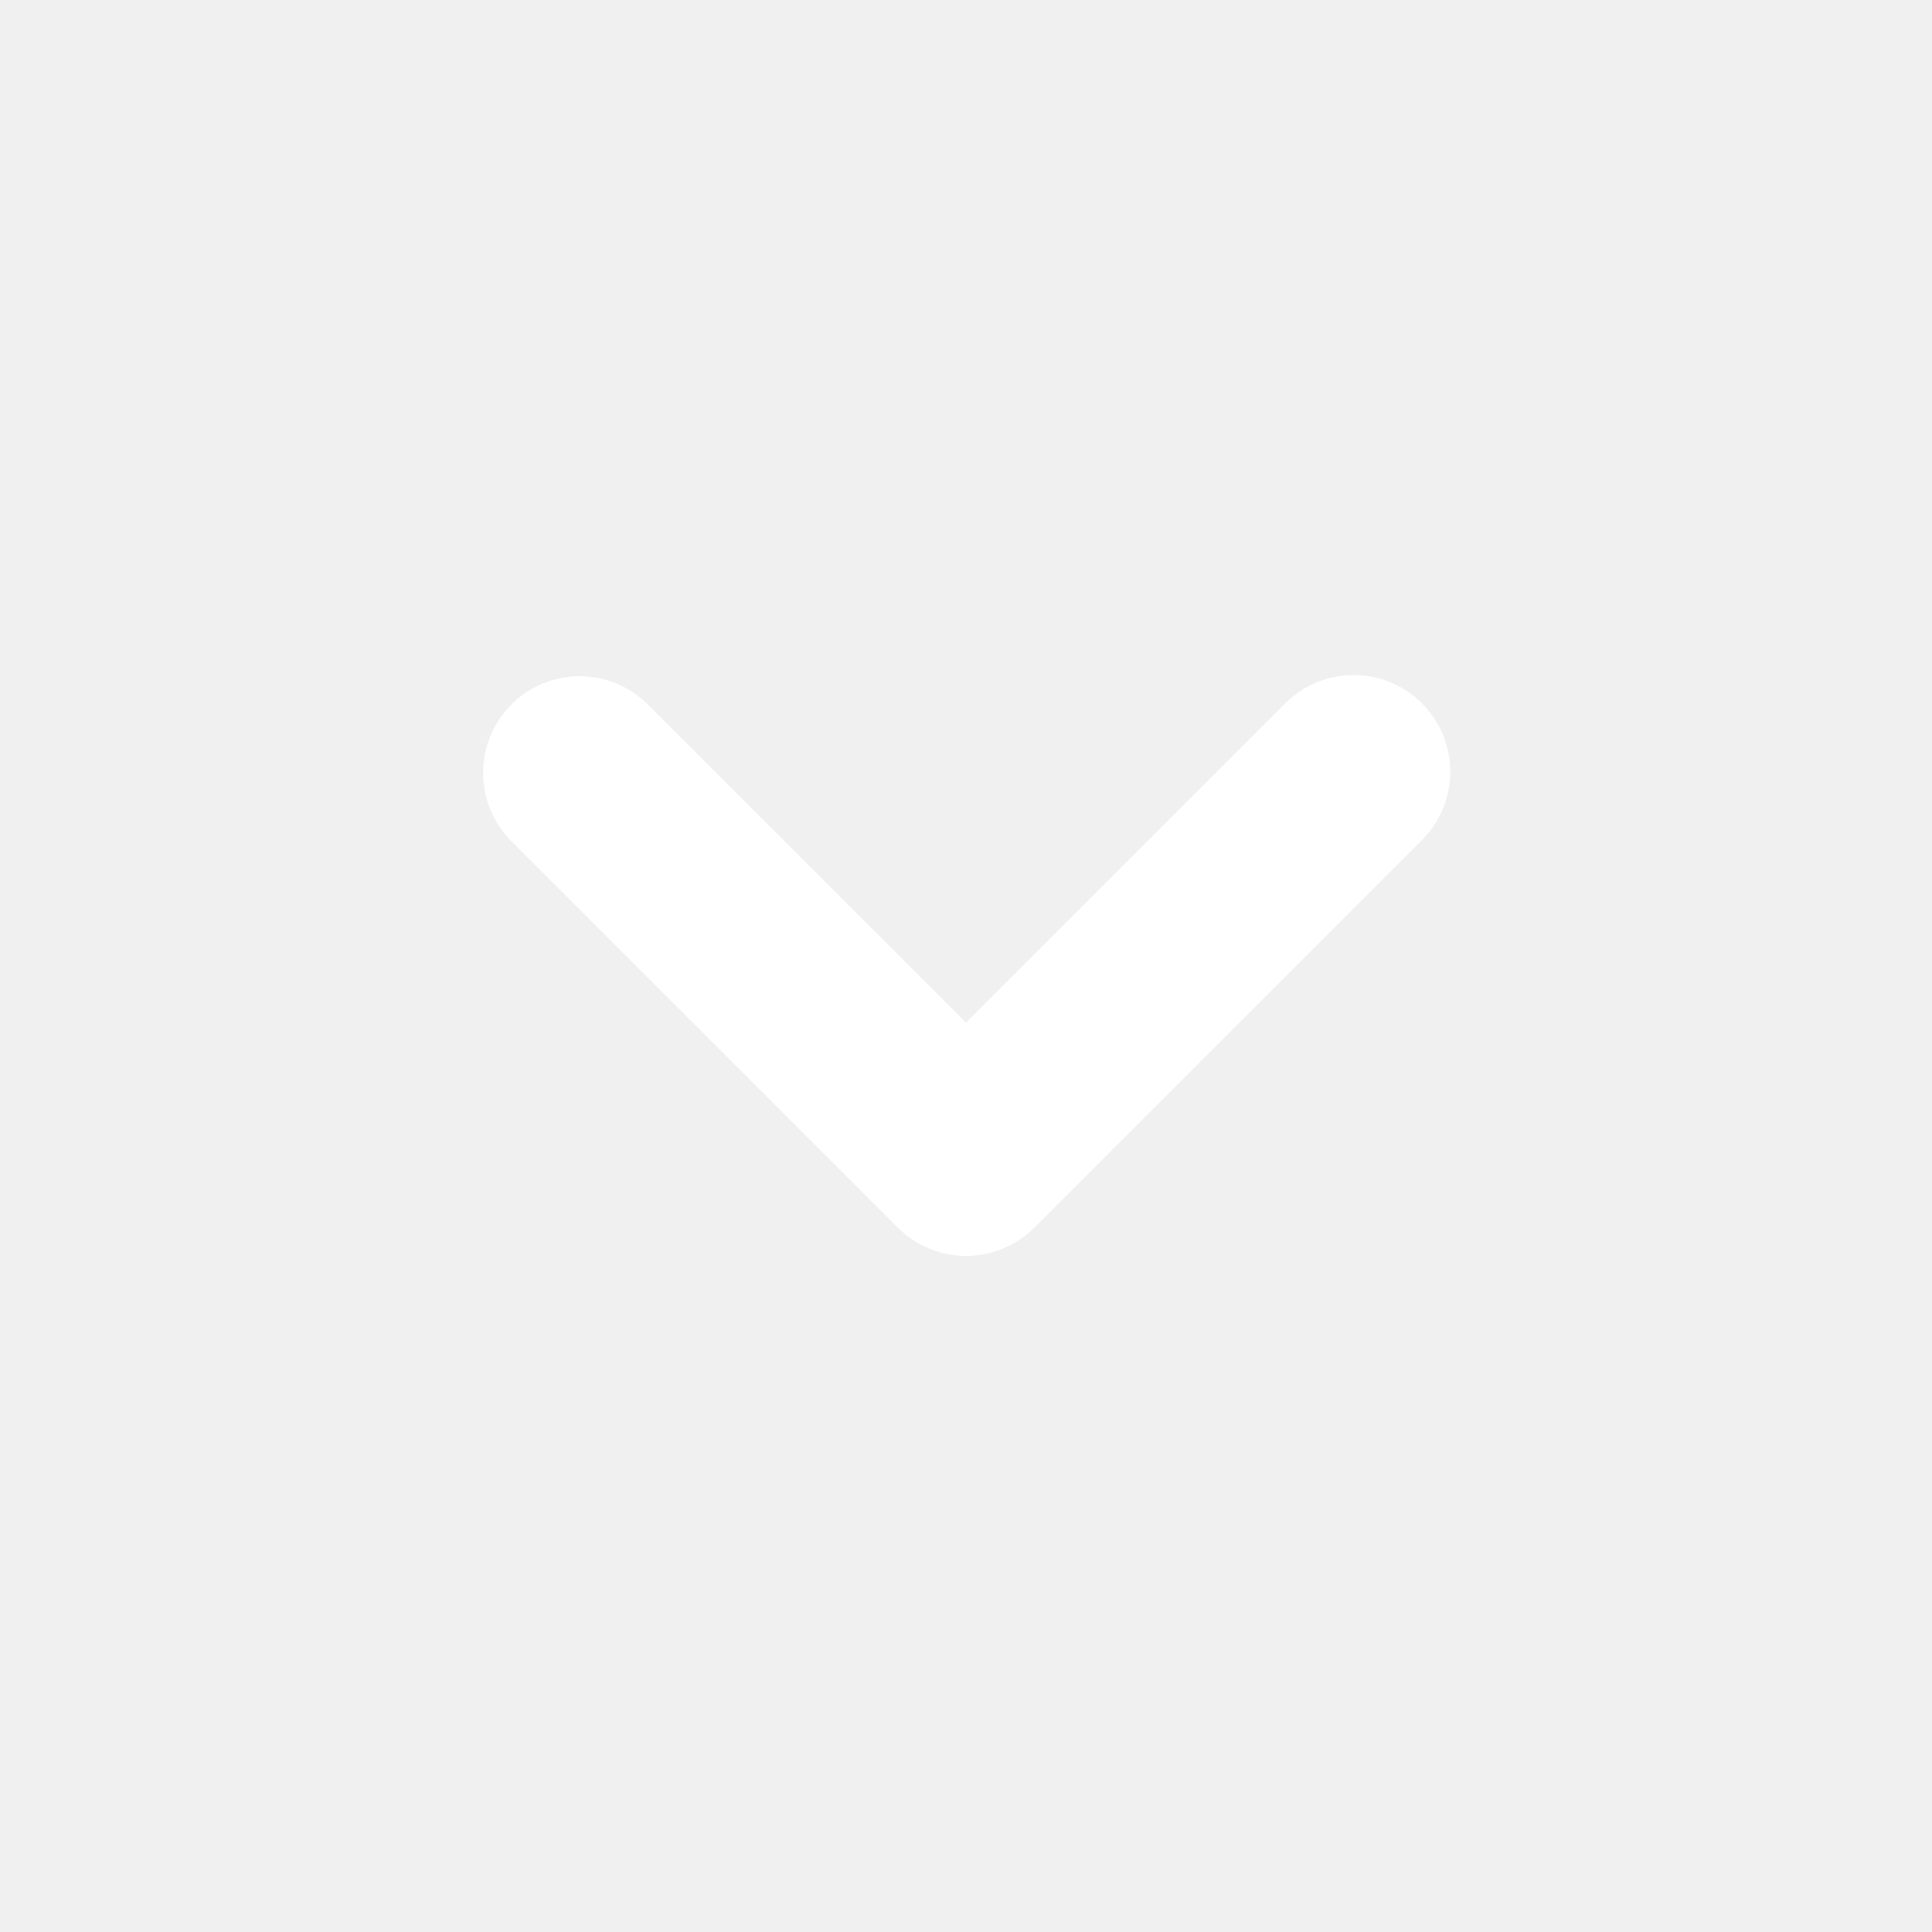
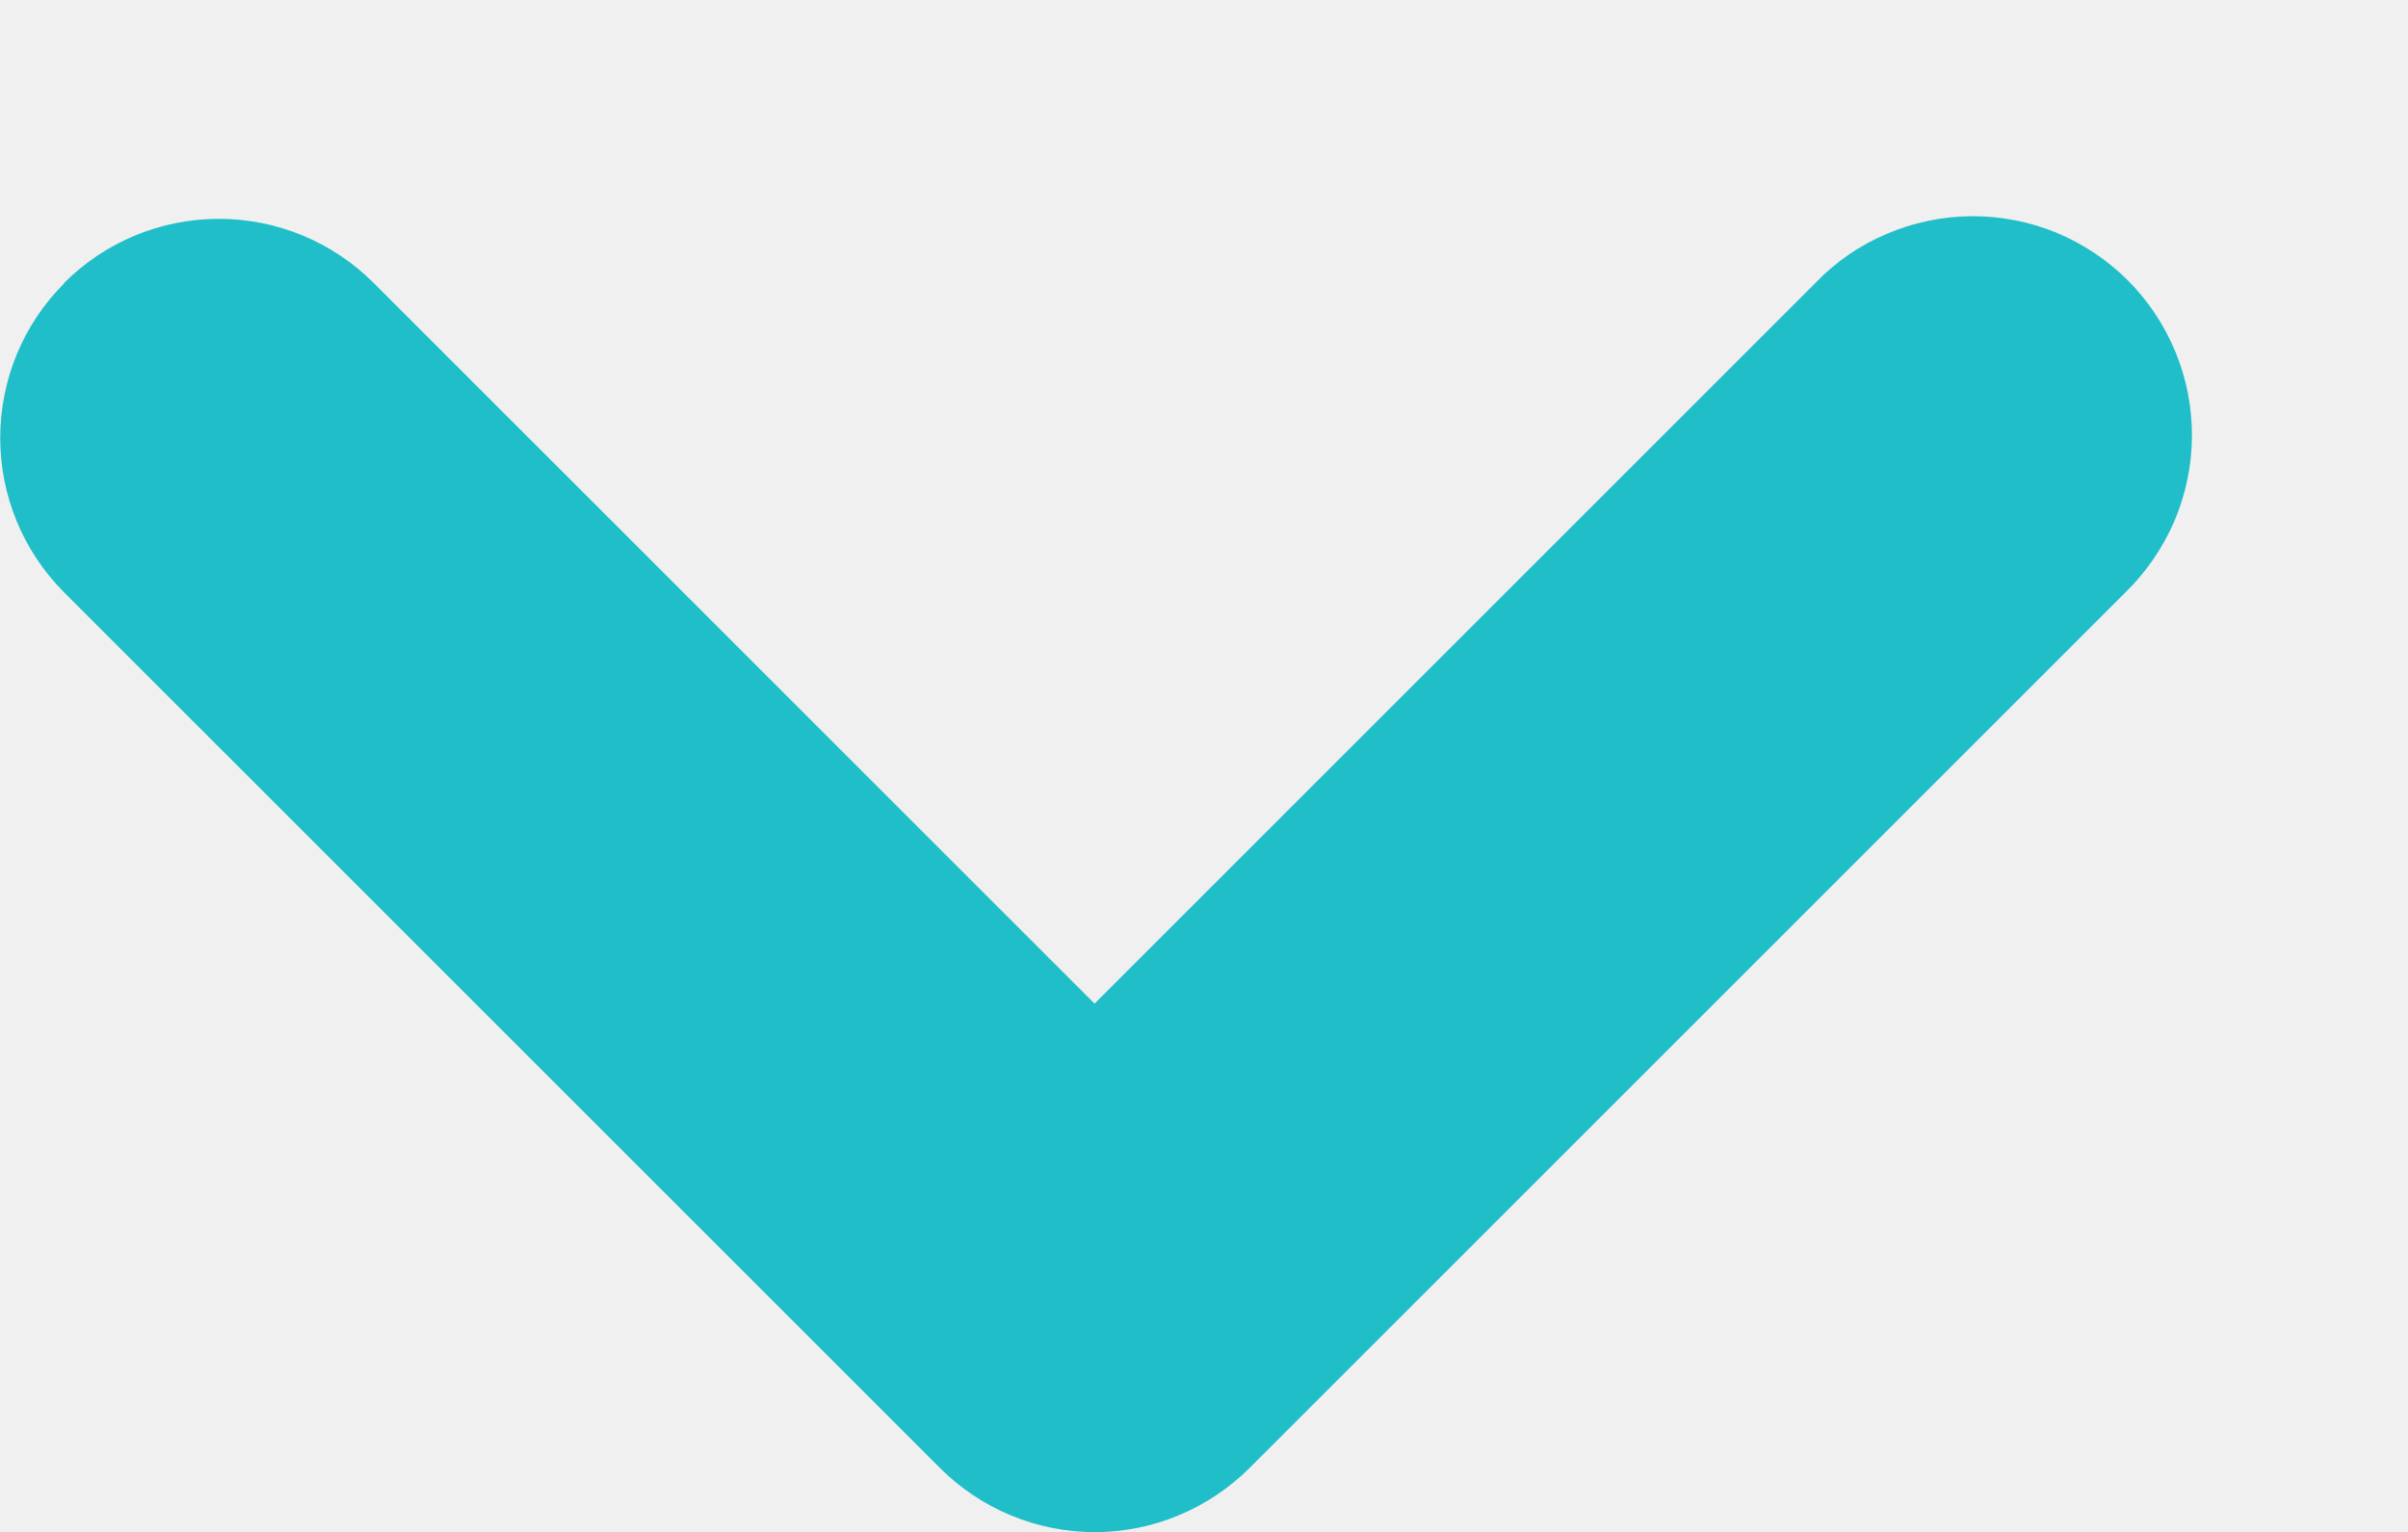
- <svg xmlns="http://www.w3.org/2000/svg" width="20" height="20" fill="none">
-   <path fill-rule="evenodd" d="M5.293 7.293a1 1 0 0 1 1.414 0L10 10.586l3.293-3.293a1 1 0 0 1 .711-.305 1 1 0 0 1 .716.293 1 1 0 0 1 .293.716 1 1 0 0 1-.305.711l-4 4a1 1 0 0 1-1.414 0l-4-4a1 1 0 0 1 0-1.414z" fill="#fff" />
+ <svg xmlns="http://www.w3.org/2000/svg" width="11" height="7" viewBox="0 0 11 7" fill="none">
+   <path fill-rule="evenodd" clip-rule="evenodd" d="M0.293 1.293C0.48 1.105 0.735 1 1 1C1.265 1 1.519 1.105 1.707 1.293L5 4.586L8.293 1.293C8.385 1.197 8.495 1.121 8.618 1.069C8.74 1.017 8.871 0.989 9.004 0.988C9.137 0.987 9.268 1.012 9.391 1.062C9.514 1.113 9.626 1.187 9.72 1.281C9.814 1.375 9.888 1.487 9.938 1.609C9.989 1.732 10.014 1.864 10.013 1.997C10.012 2.13 9.984 2.261 9.932 2.383C9.879 2.505 9.803 2.616 9.708 2.708L5.708 6.708C5.52 6.895 5.266 7.001 5.001 7.001C4.736 7.001 4.481 6.895 4.294 6.708L0.294 2.708C0.106 2.52 0.001 2.266 0.001 2.001C0.001 1.736 0.106 1.481 0.294 1.294L0.293 1.293Z" fill="#1FBEC8" />
</svg>
